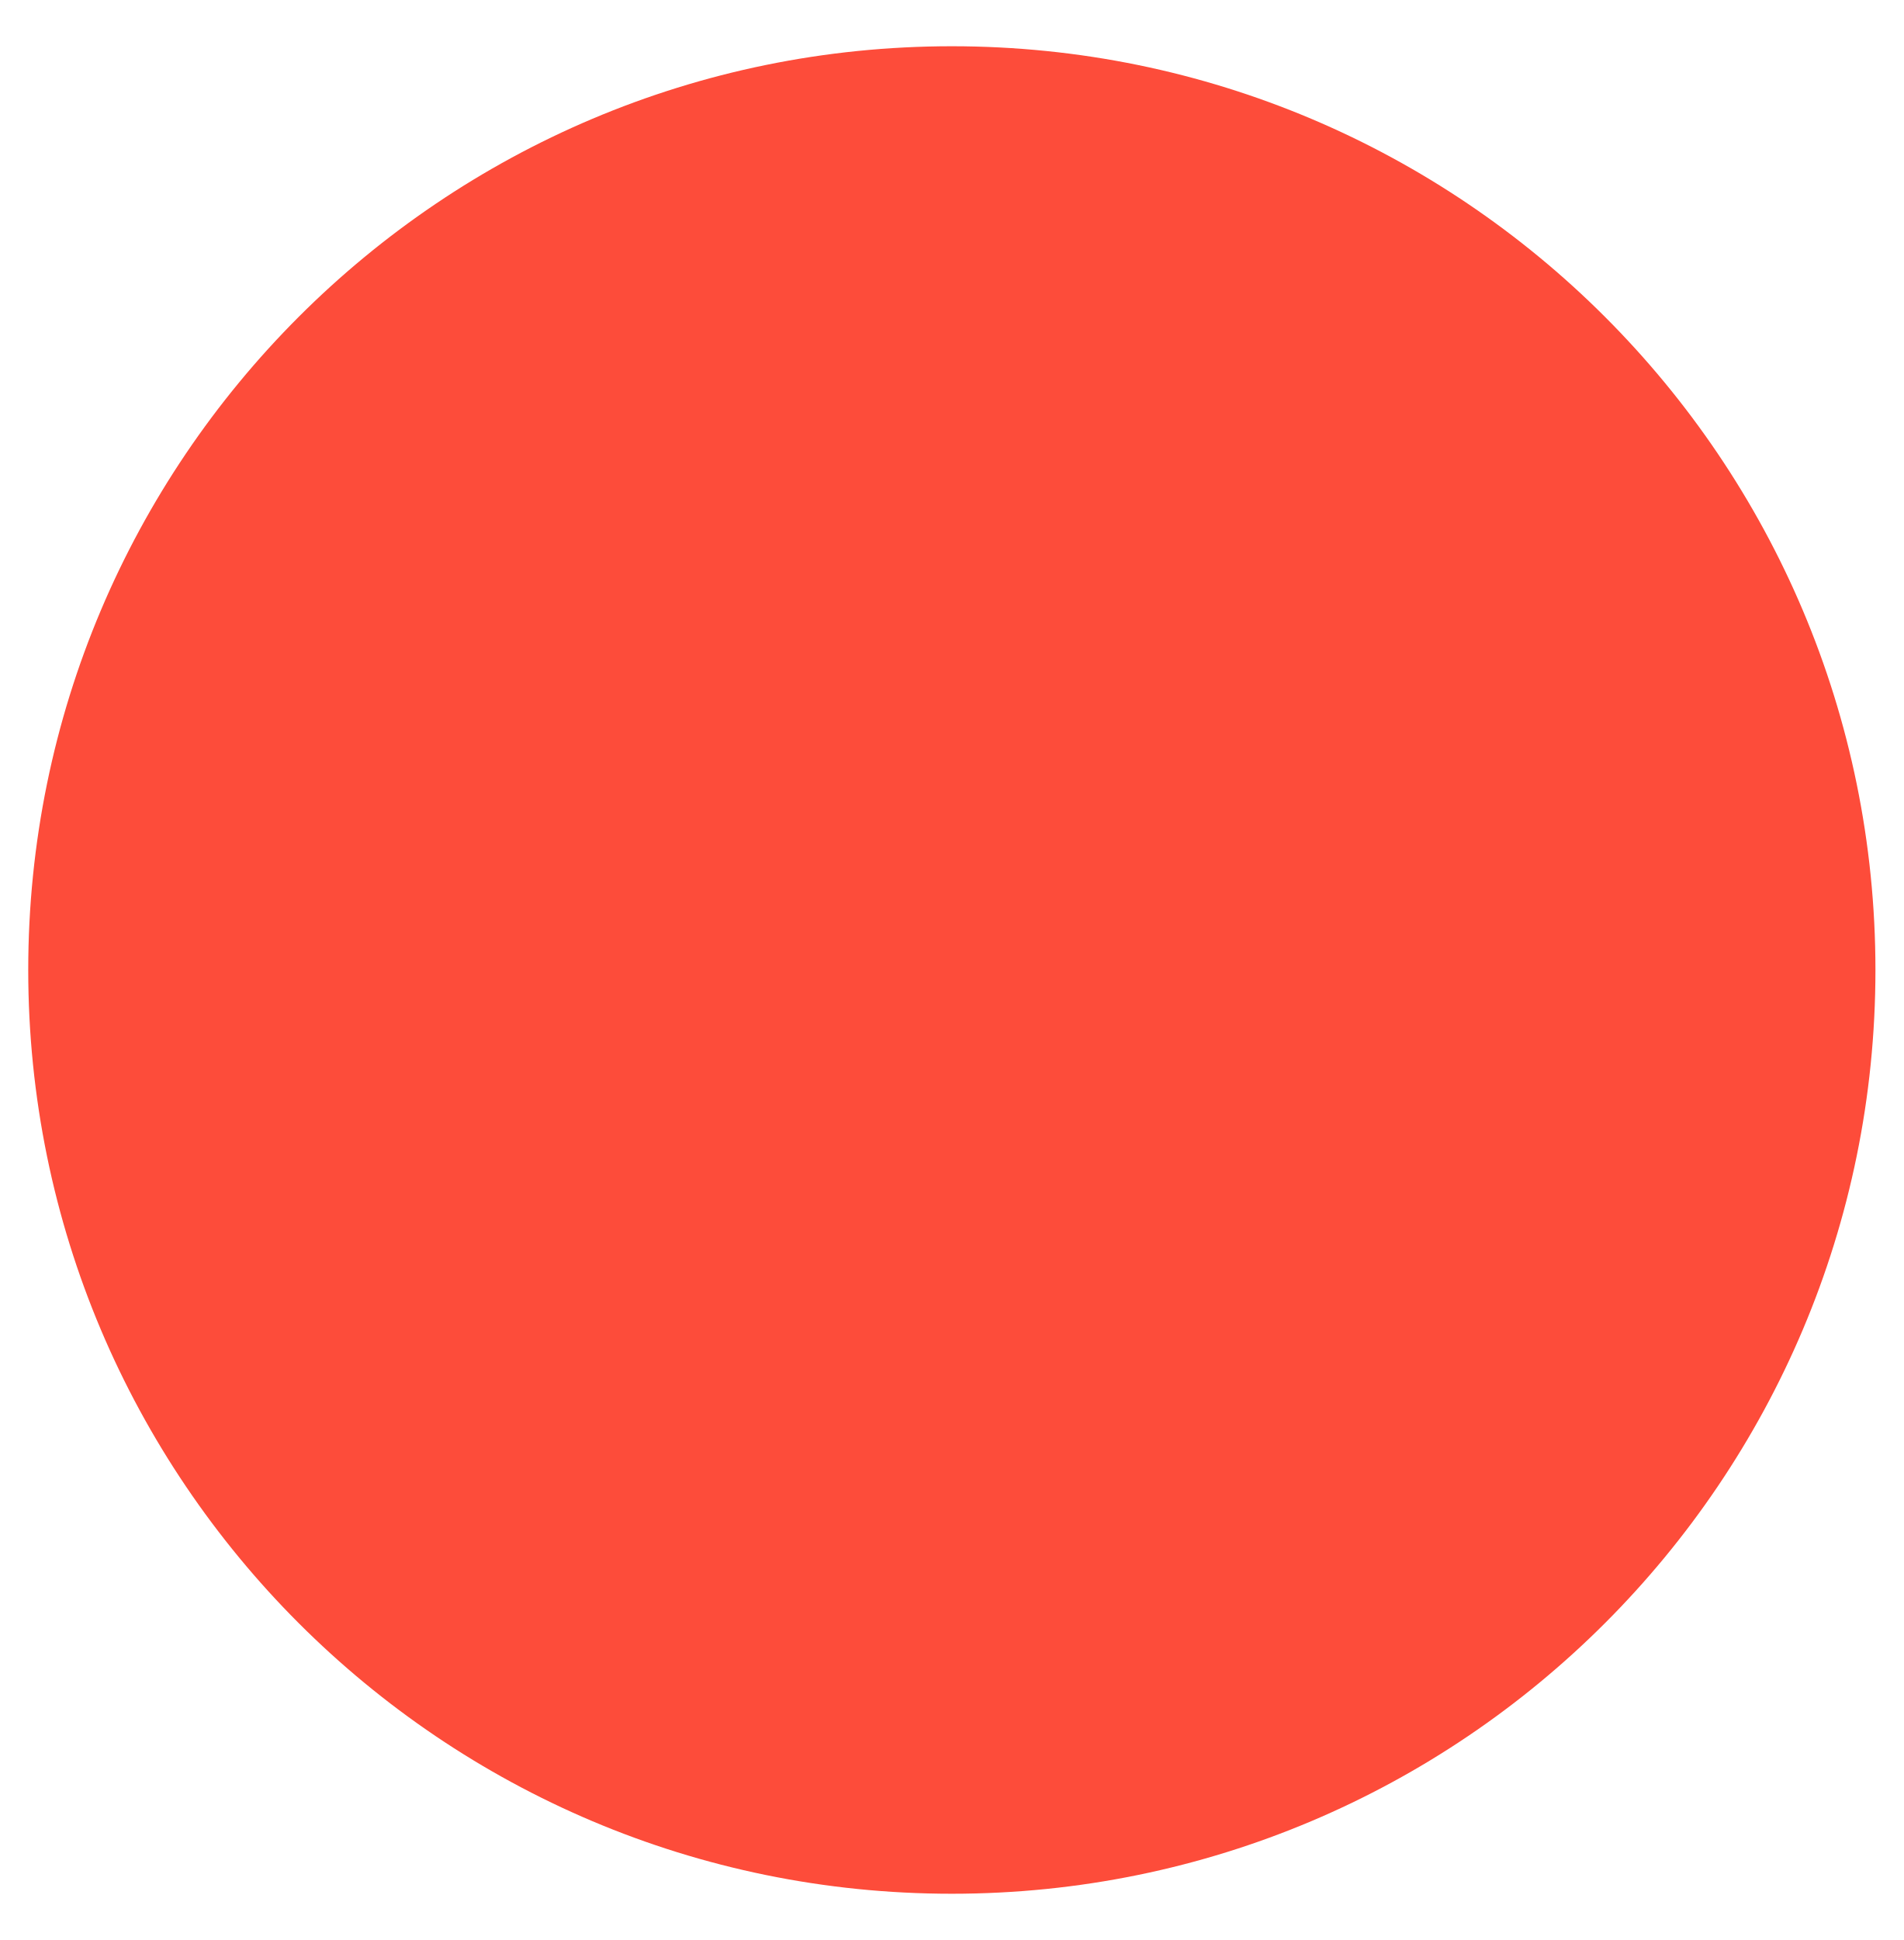
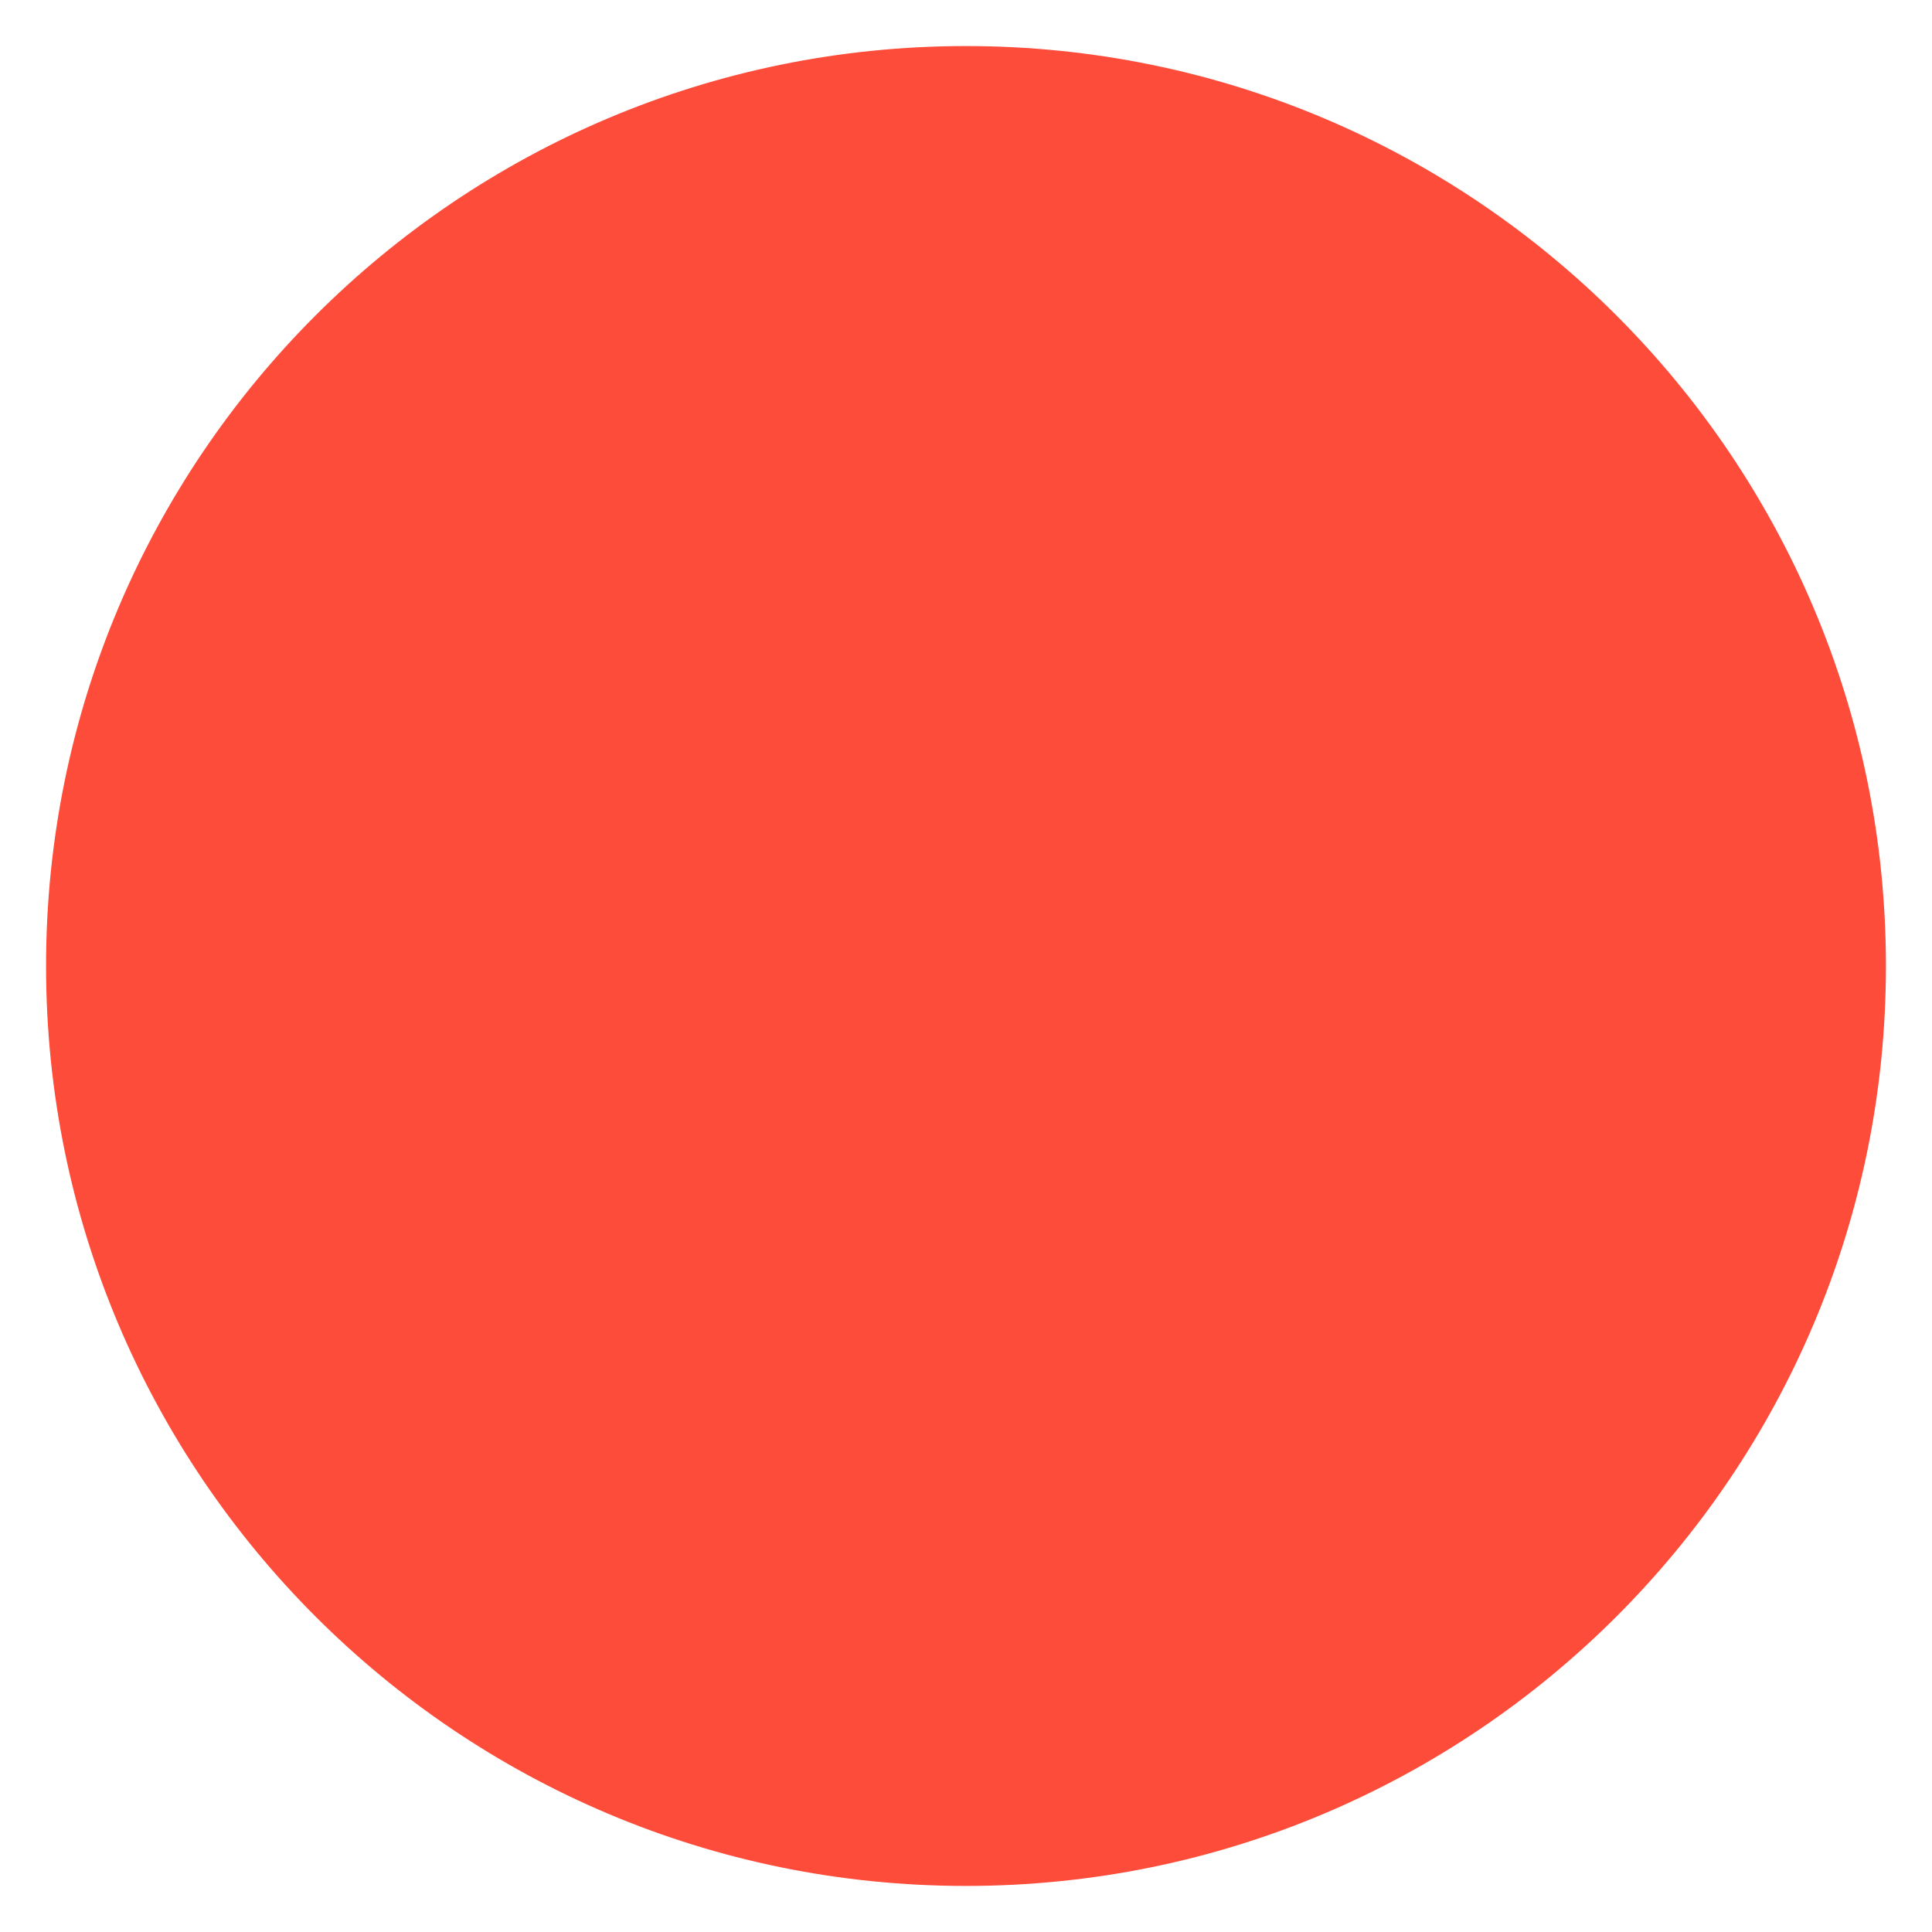
- <svg xmlns="http://www.w3.org/2000/svg" xml:space="preserve" width="1480px" height="1508px" version="1.1" style="shape-rendering:geometricPrecision; text-rendering:geometricPrecision; image-rendering:optimizeQuality; fill-rule:evenodd; clip-rule:evenodd" viewBox="0 0 2480 3507.43">
+ <svg xmlns="http://www.w3.org/2000/svg" xml:space="preserve" width="800px" height="800px" version="1.1" style="shape-rendering:geometricPrecision; text-rendering:geometricPrecision; image-rendering:optimizeQuality; fill-rule:evenodd; clip-rule:evenodd" viewBox="0 0 2480 3507.43">
  <defs>
    <style type="text/css">
   
    .fil0 {fill:#FD4C3A}
   
  </style>
  </defs>
  <g id="Camada_x0020_1">
    <circle class="fil0" cx="1240" cy="1753.71" r="1670.1" />
  </g>
</svg>
